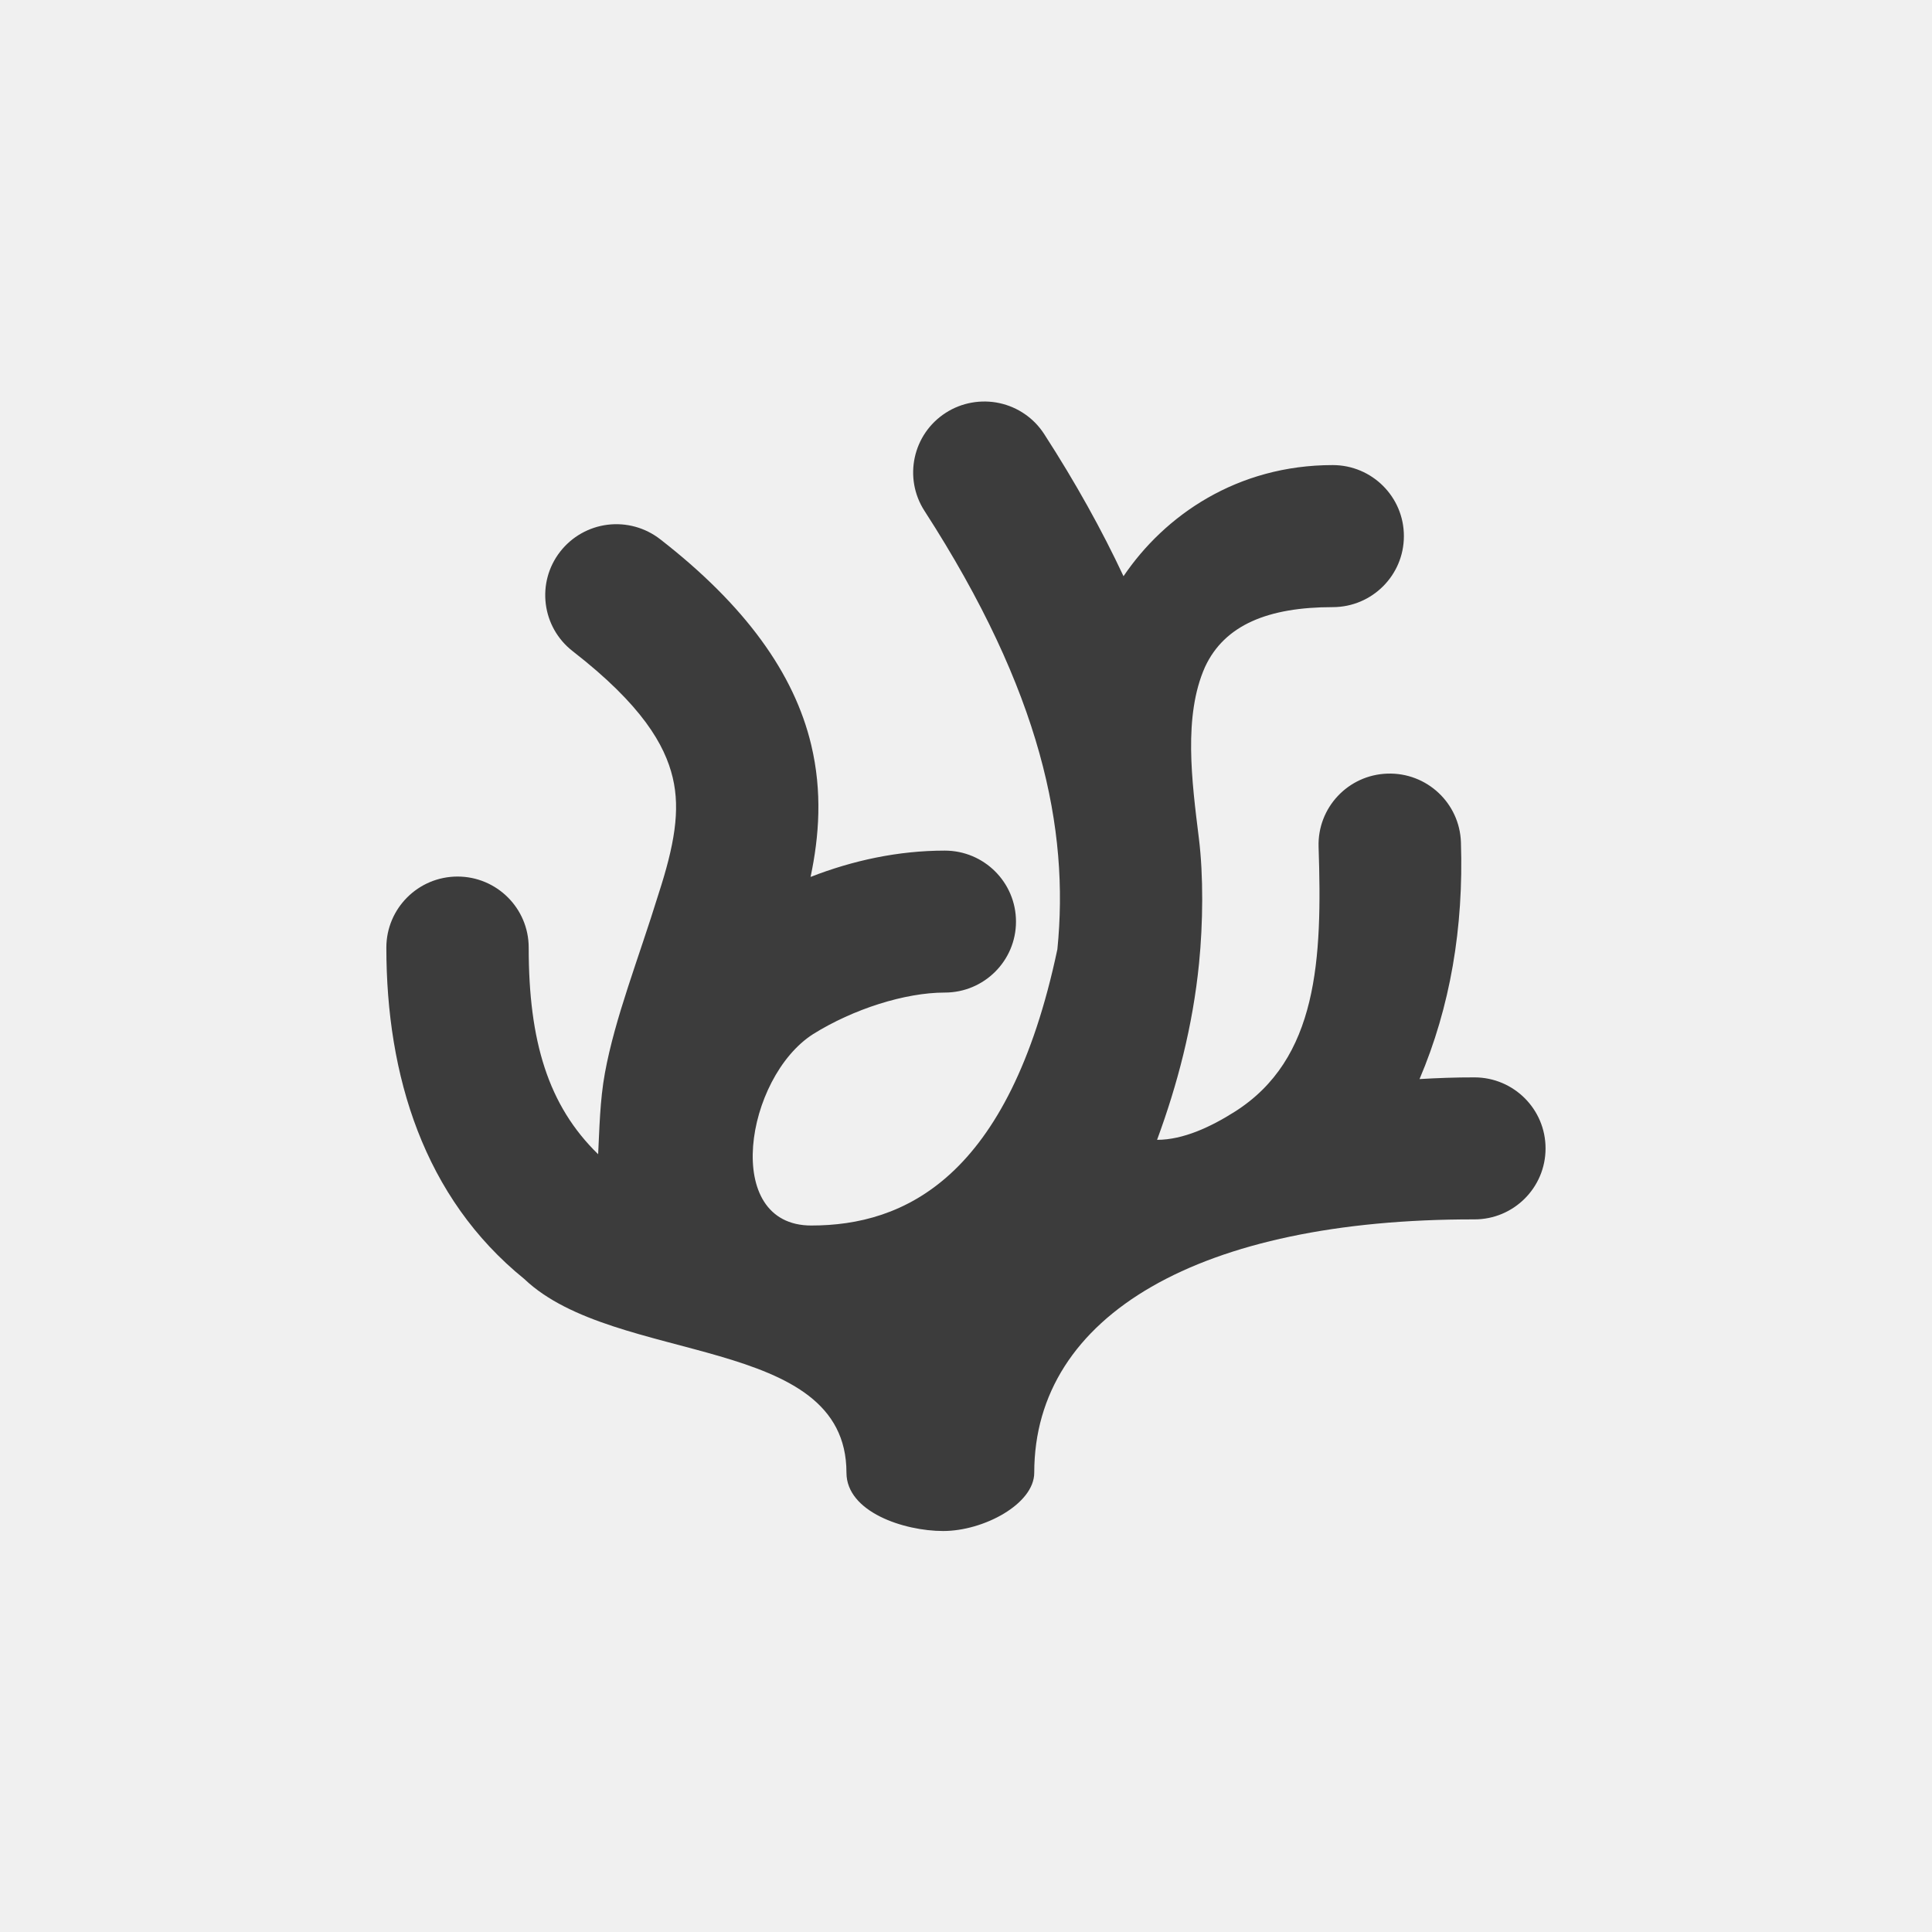
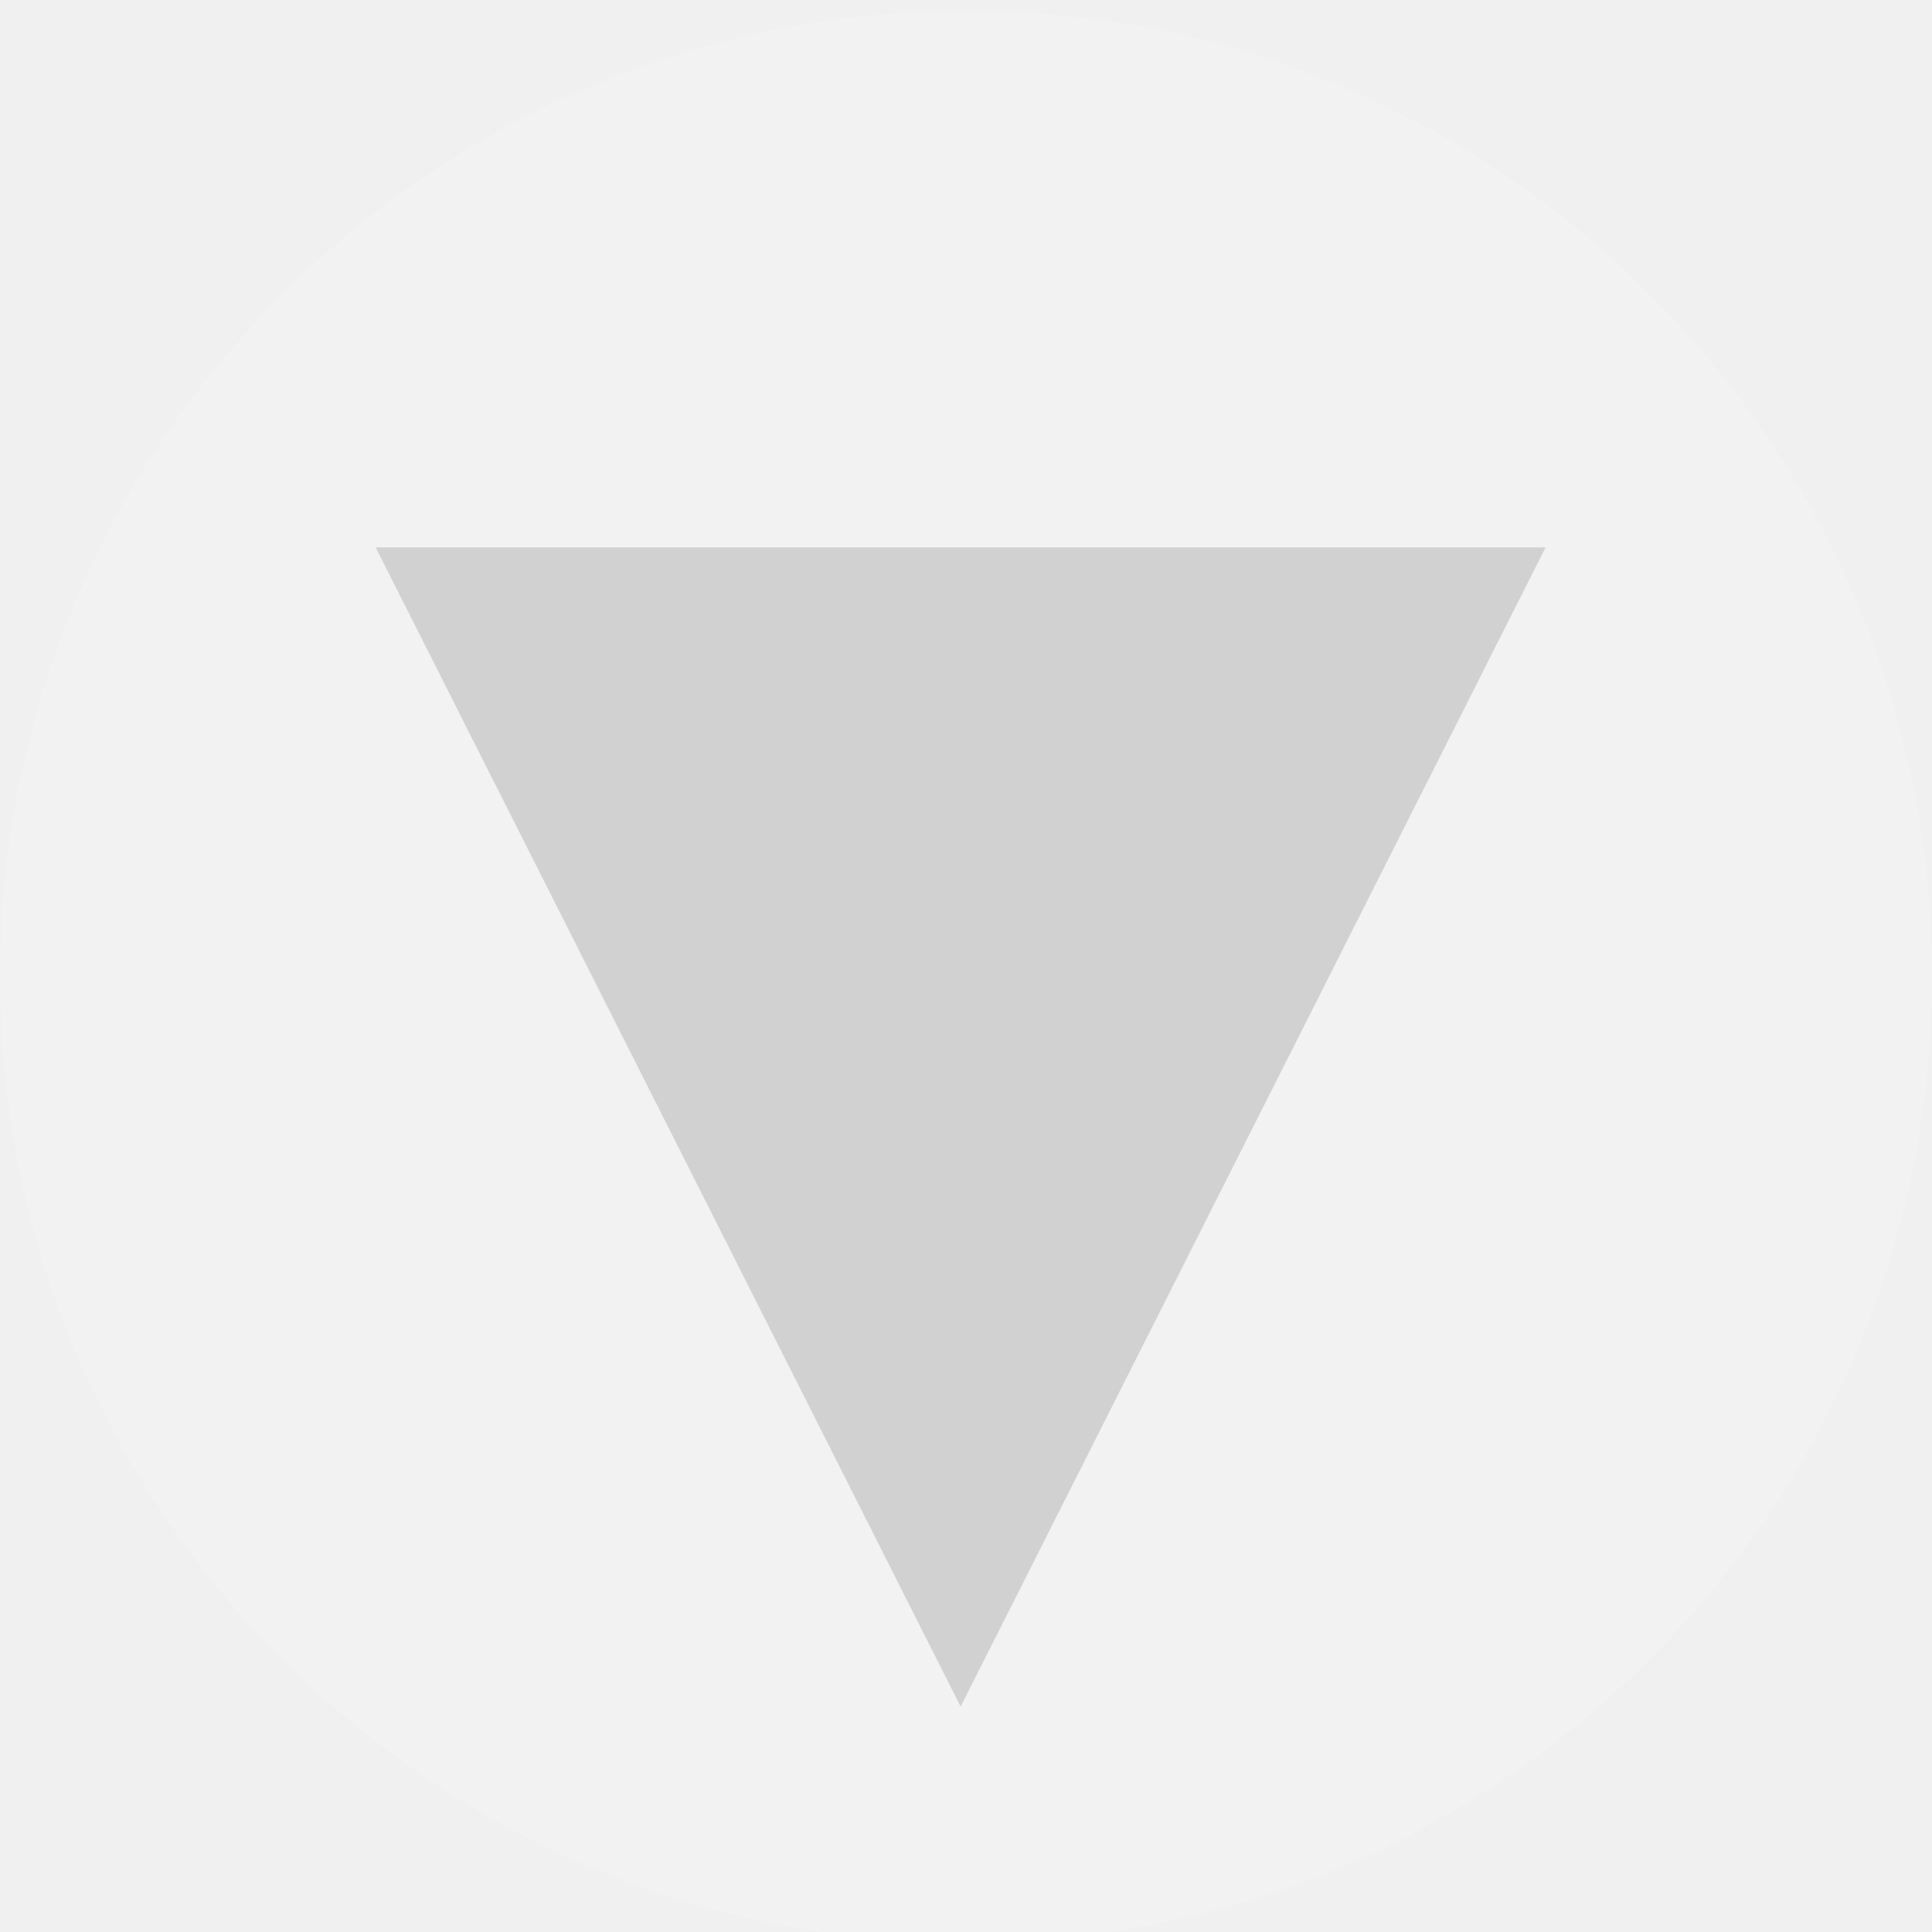
- <svg xmlns="http://www.w3.org/2000/svg" version="1.1" x="0" y="0" width="40" height="40" viewBox="0, 0, 40, 40">
-   <g id="codium_grey_hc_dark_letterpress">
-     <path d="M19.582,8.546 C18.897,8.985 18.7,9.896 19.141,10.578 C21.567,14.335 22.14,17.169 21.892,19.653 C20.888,24.409 18.705,25.373 16.797,25.373 C14.935,25.373 15.434,22.308 16.833,21.411 C17.669,20.889 18.74,20.55 19.561,20.55 C20.375,20.55 21.035,19.892 21.035,19.081 C21.035,18.269 20.375,17.611 19.561,17.611 C18.602,17.611 17.66,17.813 16.782,18.156 C16.961,17.309 17.027,16.394 16.795,15.421 C16.443,13.943 15.429,12.532 13.668,11.164 C13.359,10.924 12.968,10.816 12.58,10.864 C12.192,10.912 11.839,11.112 11.599,11.42 C11.099,12.06 11.215,12.984 11.857,13.482 C13.292,14.597 13.766,15.422 13.928,16.1 C14.09,16.779 13.959,17.508 13.634,18.509 C13.218,19.857 12.735,21.062 12.524,22.216 C12.419,22.784 12.41,23.403 12.384,23.897 C11.35,22.89 10.946,21.56 10.946,19.618 C10.946,18.806 10.286,18.148 9.472,18.148 C8.659,18.149 8,18.806 7.999,19.618 C7.999,22.271 8.775,24.796 10.855,26.48 C12.737,28.274 17.525,27.611 17.525,30.49 C17.525,31.303 18.714,31.698 19.528,31.698 C20.363,31.698 21.413,31.14 21.413,30.49 C21.413,27.223 24.856,25.238 30.524,25.246 C31.338,25.248 31.998,24.59 31.999,23.779 C32.001,22.967 31.342,22.307 30.528,22.306 C30.14,22.305 29.763,22.319 29.39,22.341 C30.024,20.851 30.305,19.21 30.247,17.438 C30.22,16.626 29.539,15.99 28.725,16.017 C27.911,16.043 27.273,16.723 27.3,17.535 C27.377,19.855 27.29,21.927 25.561,23.019 C25.07,23.33 24.498,23.599 23.956,23.599 C24.377,22.455 24.695,21.247 24.825,19.945 C24.908,19.114 24.917,18.127 24.822,17.36 C24.675,16.172 24.497,14.825 24.948,13.81 C25.353,12.936 26.261,12.57 27.594,12.57 C28.407,12.569 29.066,11.911 29.066,11.1 C29.067,10.288 28.407,9.63 27.594,9.629 C25.613,9.629 24.112,10.671 23.261,11.93 C22.816,10.98 22.274,10.001 21.619,8.987 C21.408,8.659 21.075,8.429 20.693,8.346 C20.504,8.305 20.308,8.302 20.118,8.336 C19.927,8.37 19.745,8.441 19.582,8.546 z" fill="#3C3C3C" id="path6008" />
+ <svg xmlns="http://www.w3.org/2000/svg" width="560" height="560" viewBox="0 0 180 180" fill="none">
+   <g clip-path="url(#clip0)" opacity="0.13">
+     <circle cx="90" cy="91" r="90" fill="white" />
+     <path d="M89.5 159L35 51H144L89.5 159Z" fill="black" />
  </g>
+   <defs>
+     <clipPath id="clip0">
+       <rect width="180" height="180" fill="white" />
+     </clipPath>
+   </defs>
</svg>
